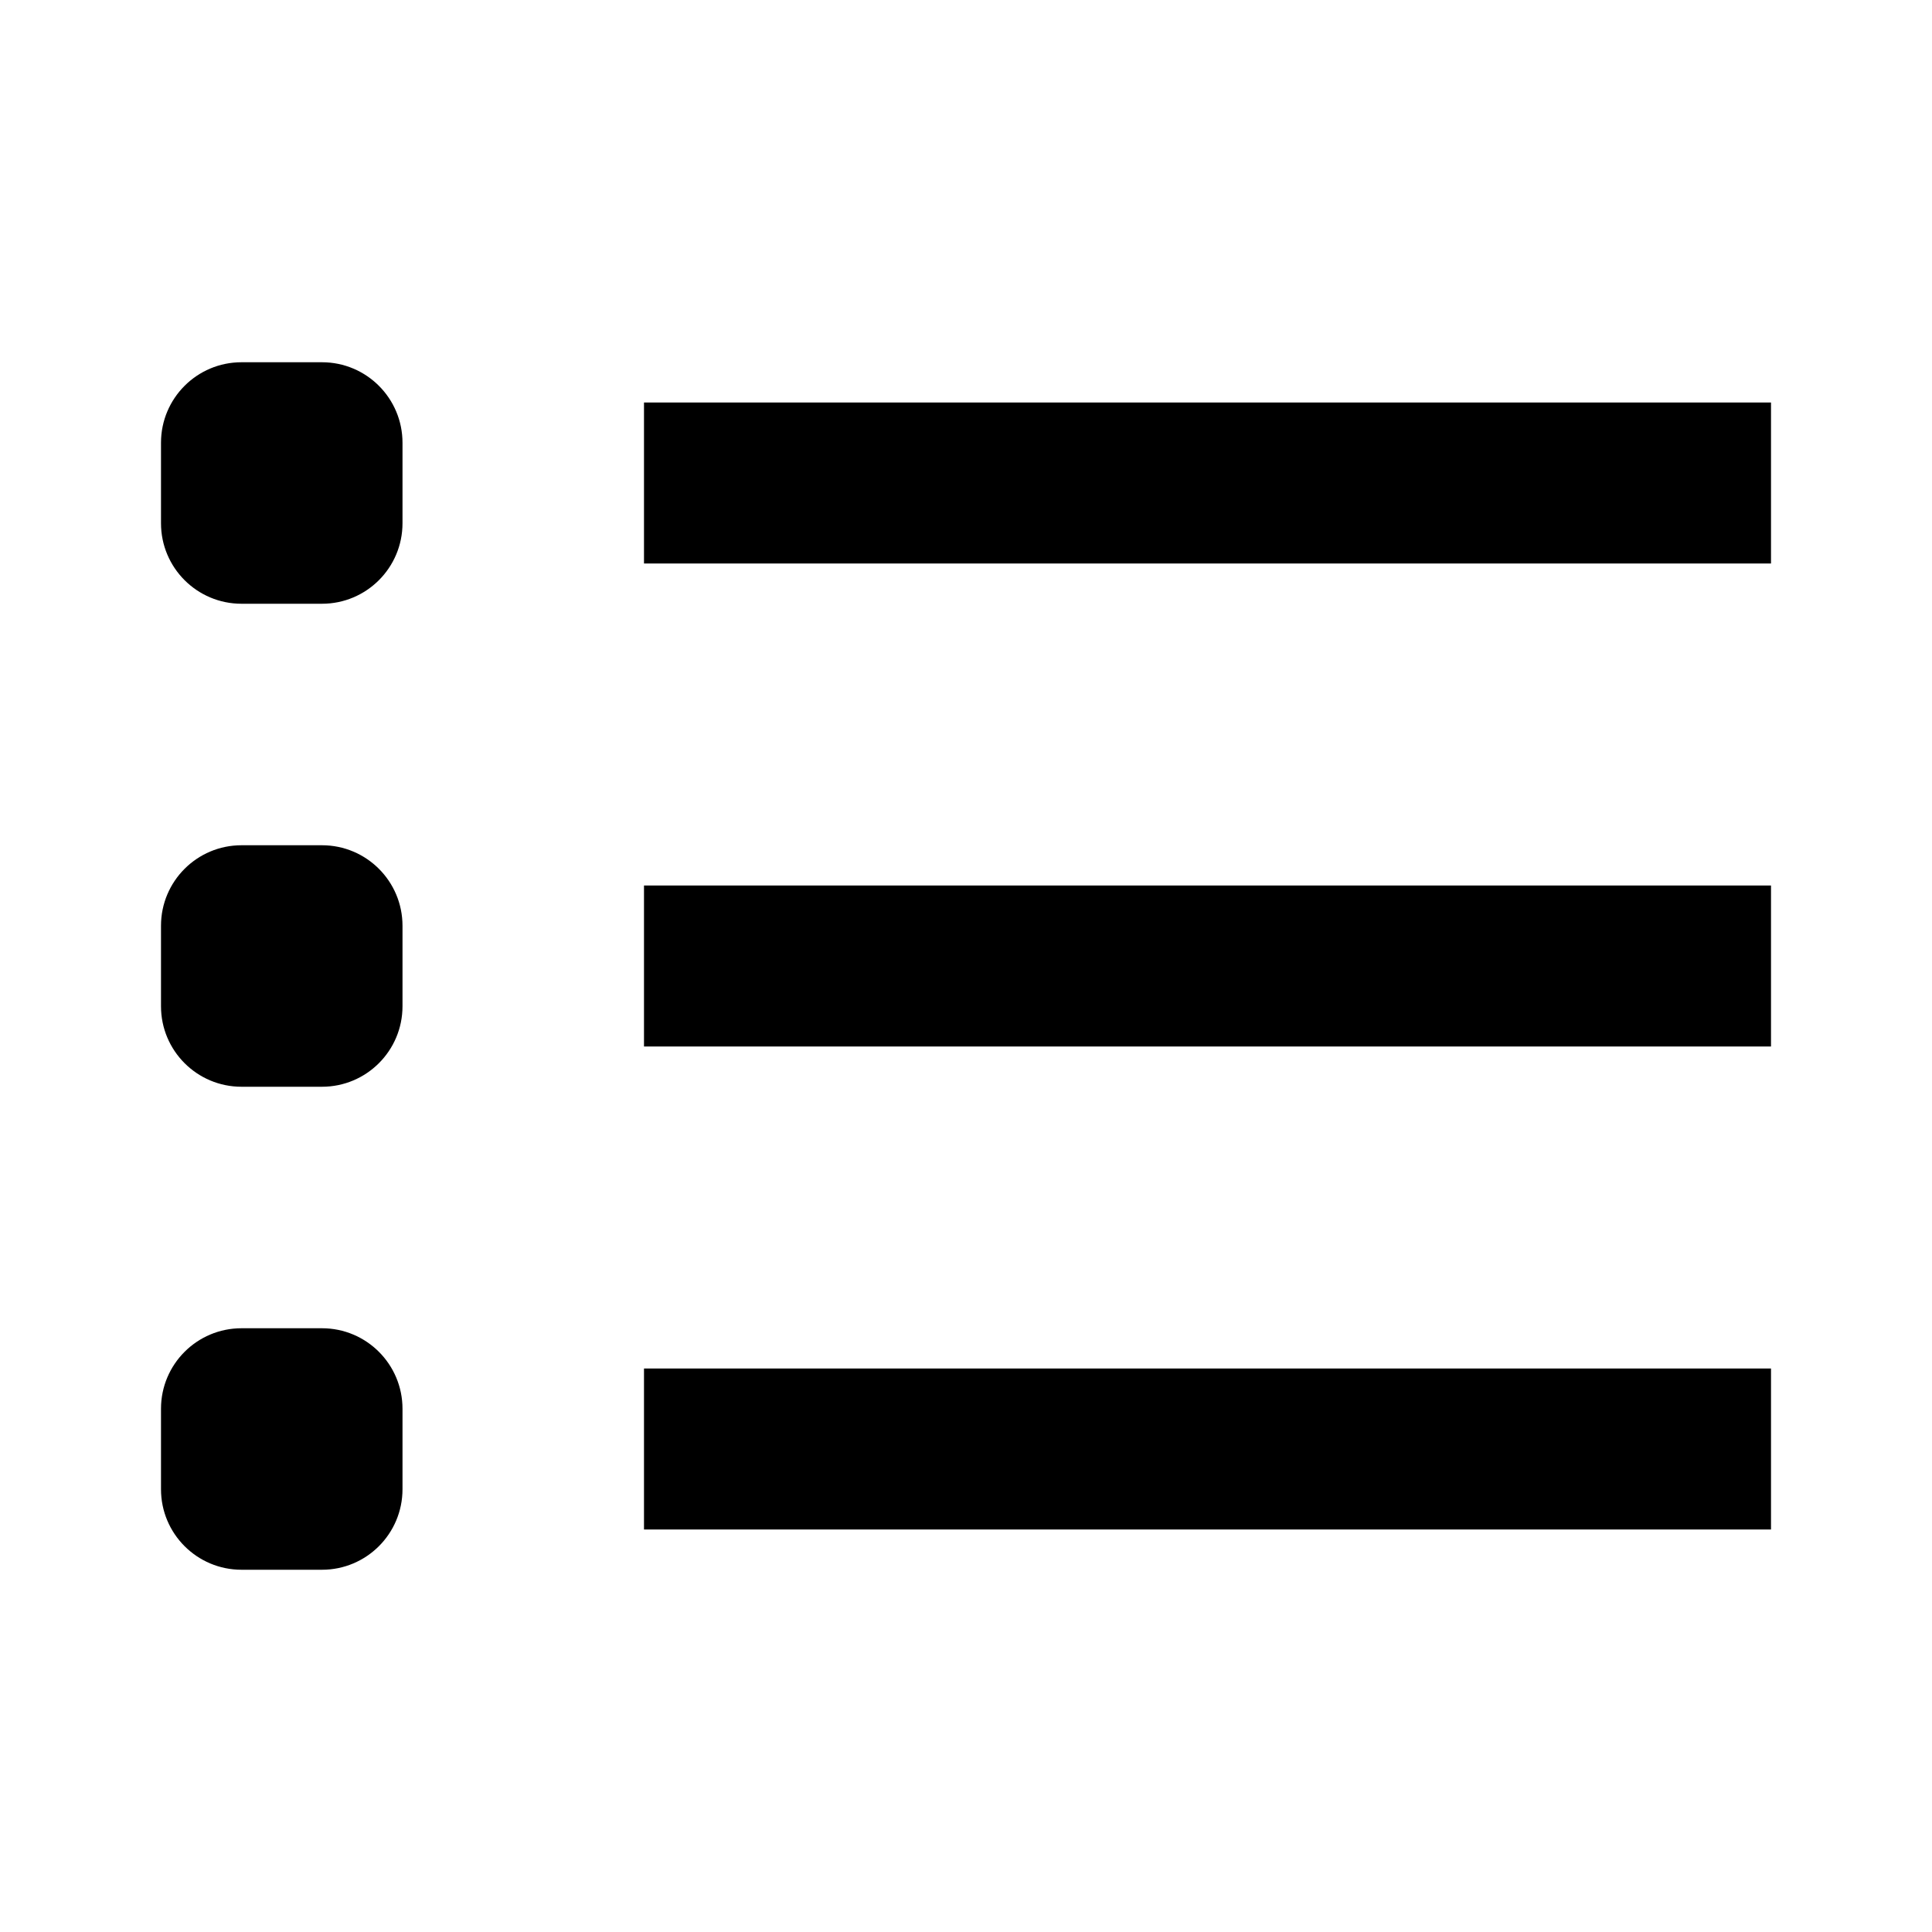
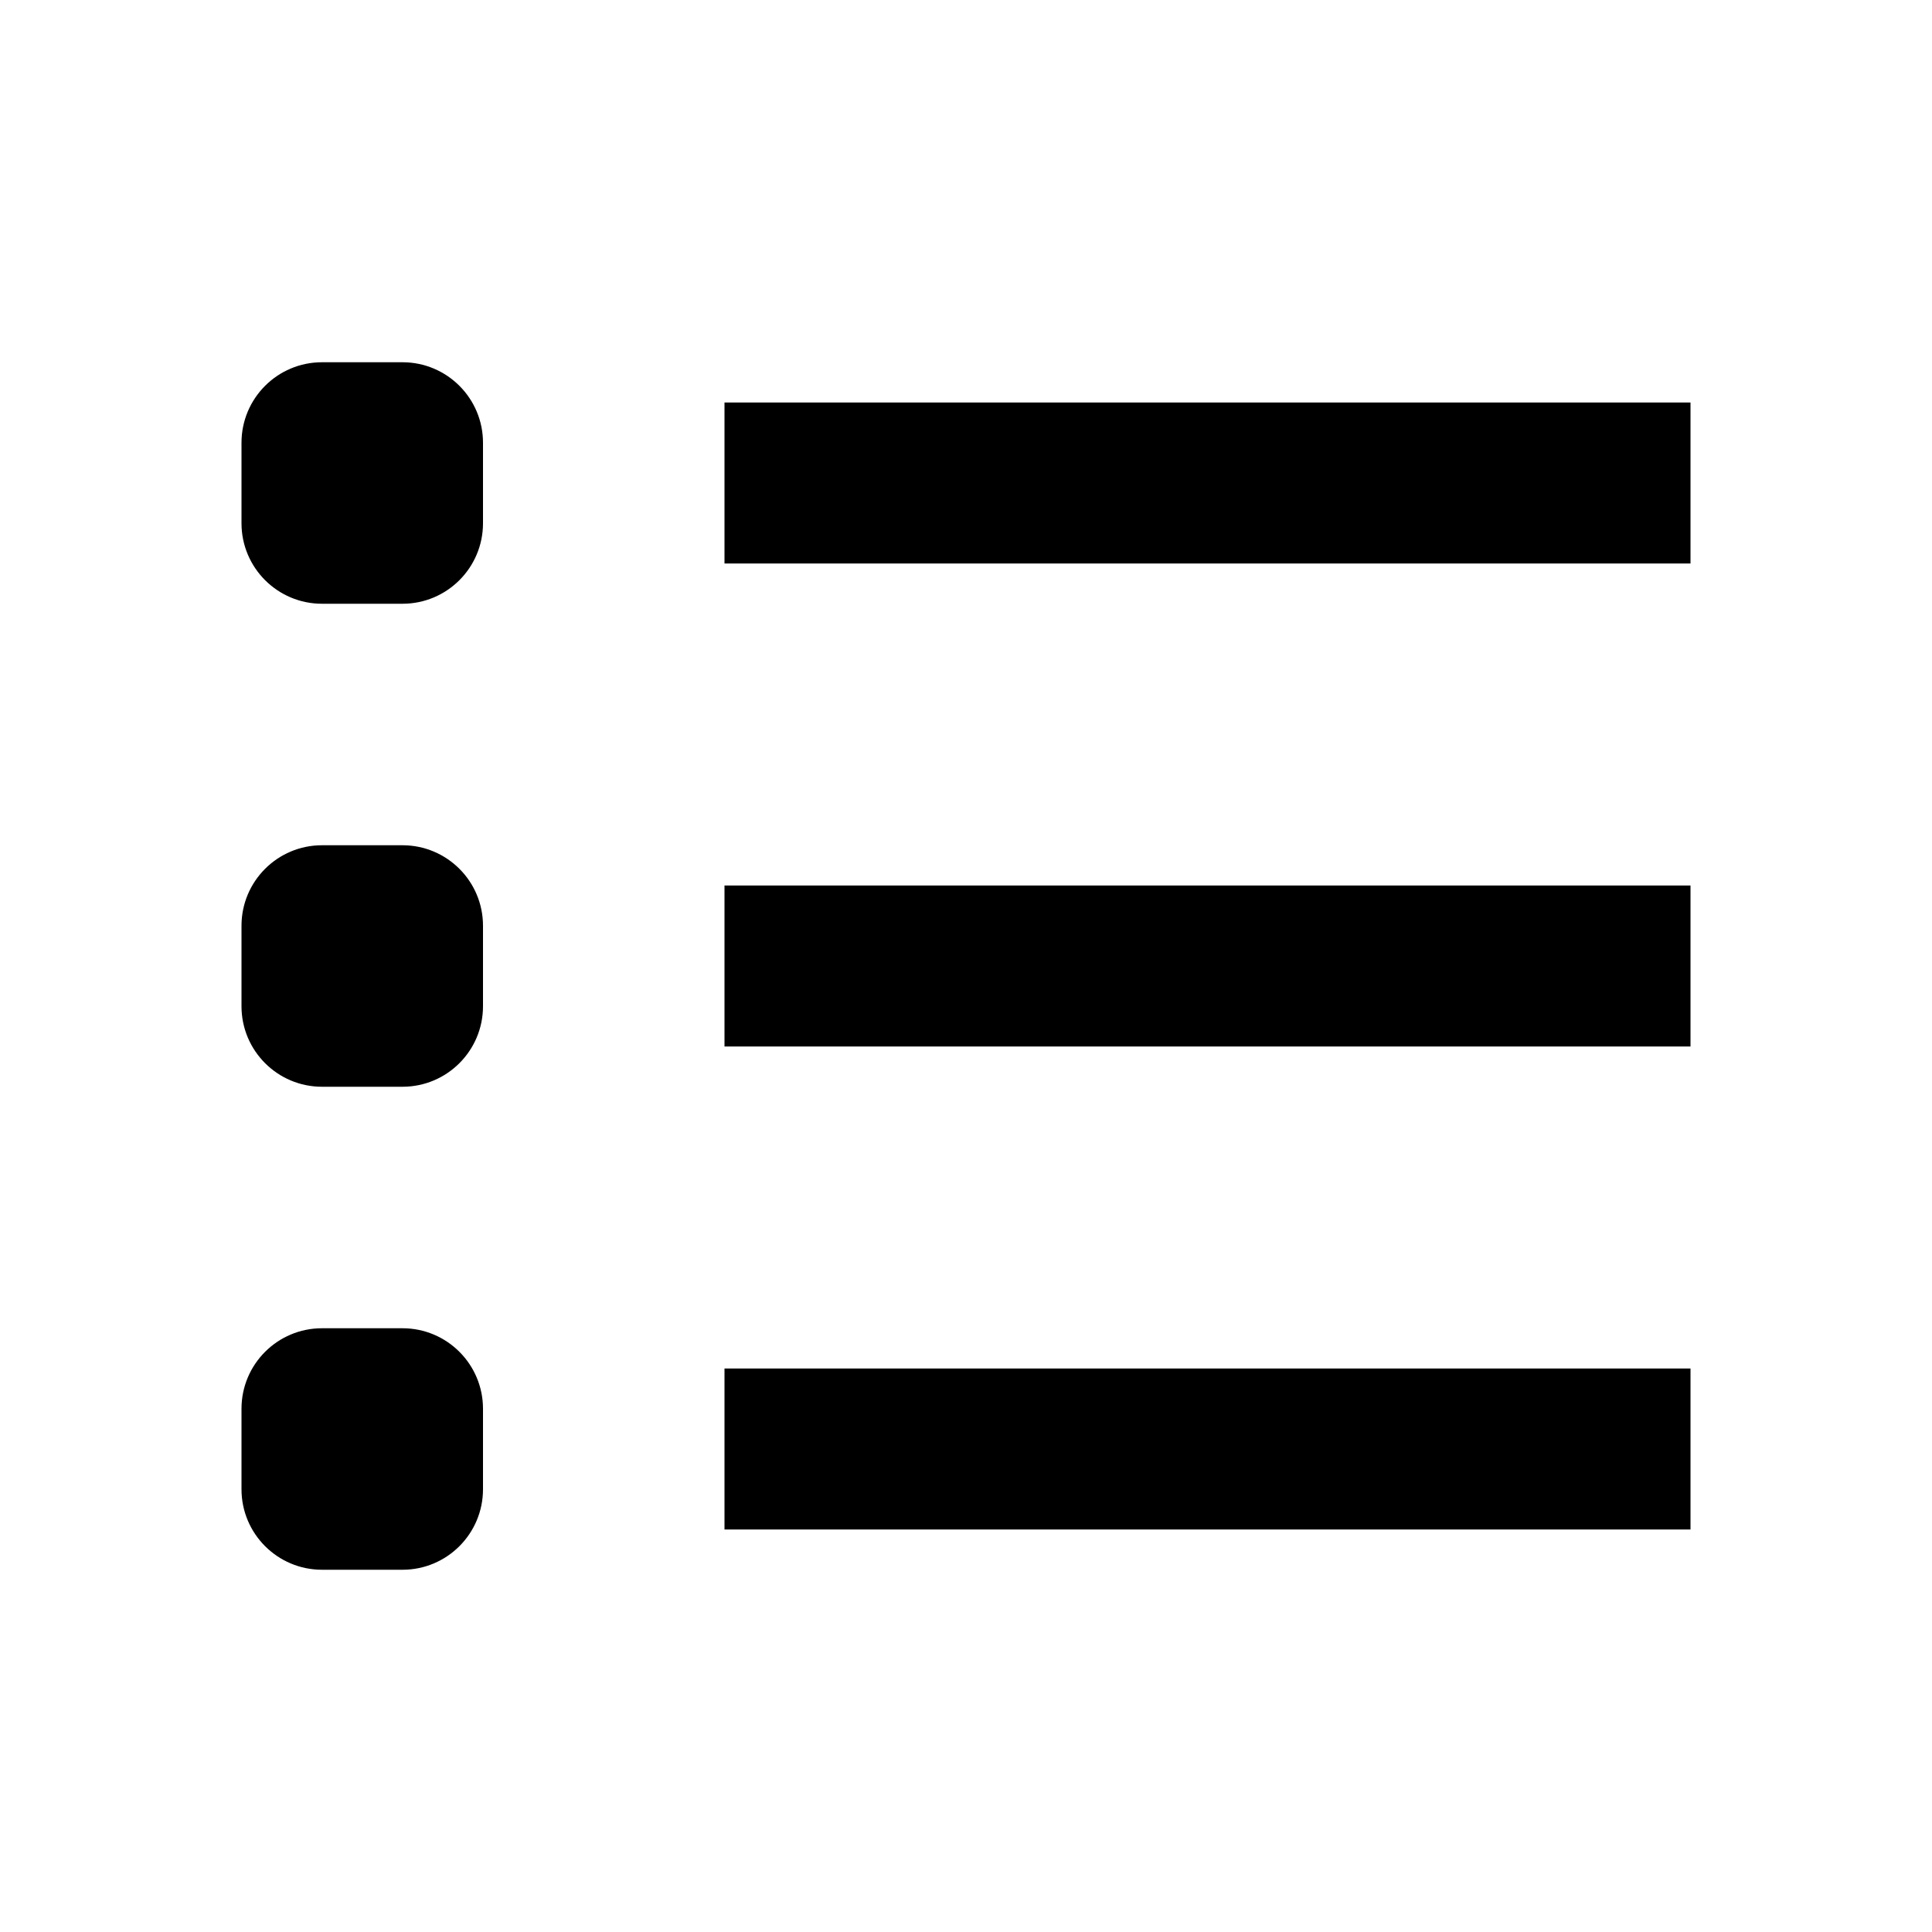
<svg xmlns="http://www.w3.org/2000/svg" width="24" height="24" fill="none" viewBox="0 0 24 24" aria-hidden="true" focusable="false">
-   <path stroke="currentColor" stroke-width="2" d="M8 6h14M8 12h14M8 18h14" />
-   <rect width="3" height="3" x="2" y="4.5" fill="currentColor" rx="1" />
-   <rect width="3" height="3" x="2" y="10.5" fill="currentColor" rx="1" />
-   <rect width="3" height="3" x="2" y="16.5" fill="currentColor" rx="1" />
+   <path stroke="currentColor" stroke-width="2" d="M9 6h12M9 12h12M9 18h12" />
+   <rect width="3" height="3" x="3" y="4.5" fill="currentColor" rx="1" />
+   <rect width="3" height="3" x="3" y="10.5" fill="currentColor" rx="1" />
+   <rect width="3" height="3" x="3" y="16.5" fill="currentColor" rx="1" />
</svg>
